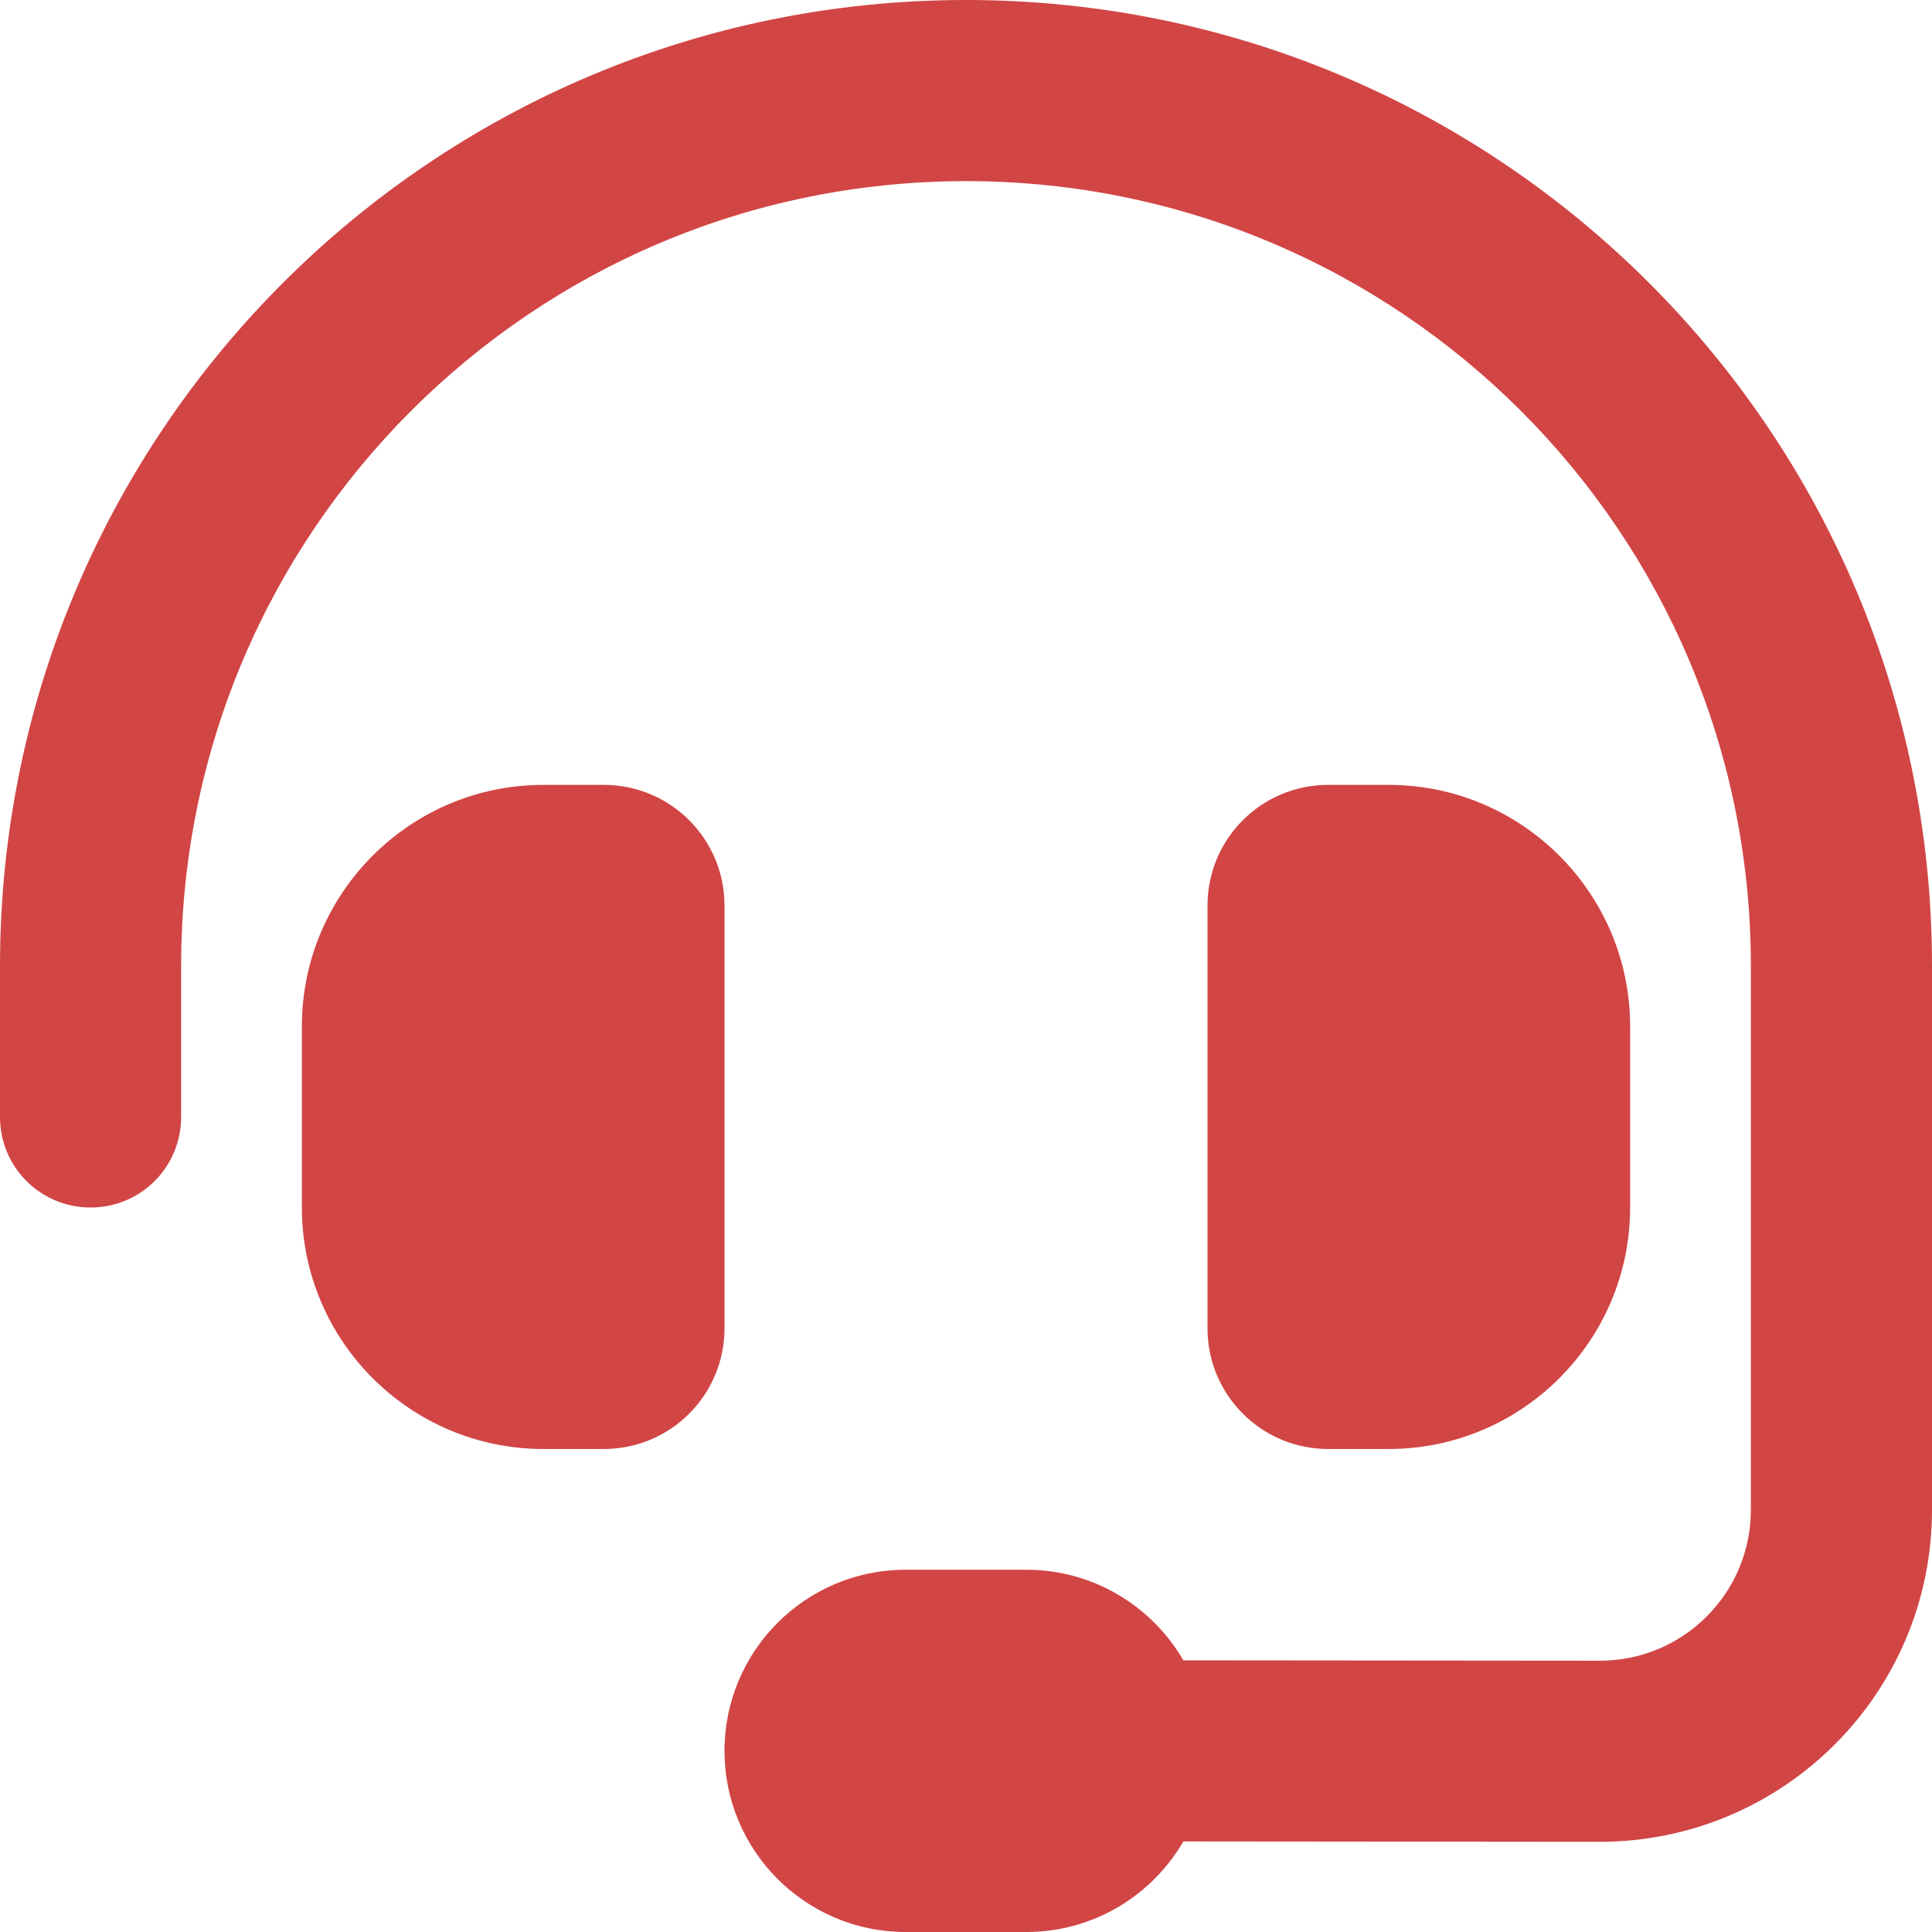
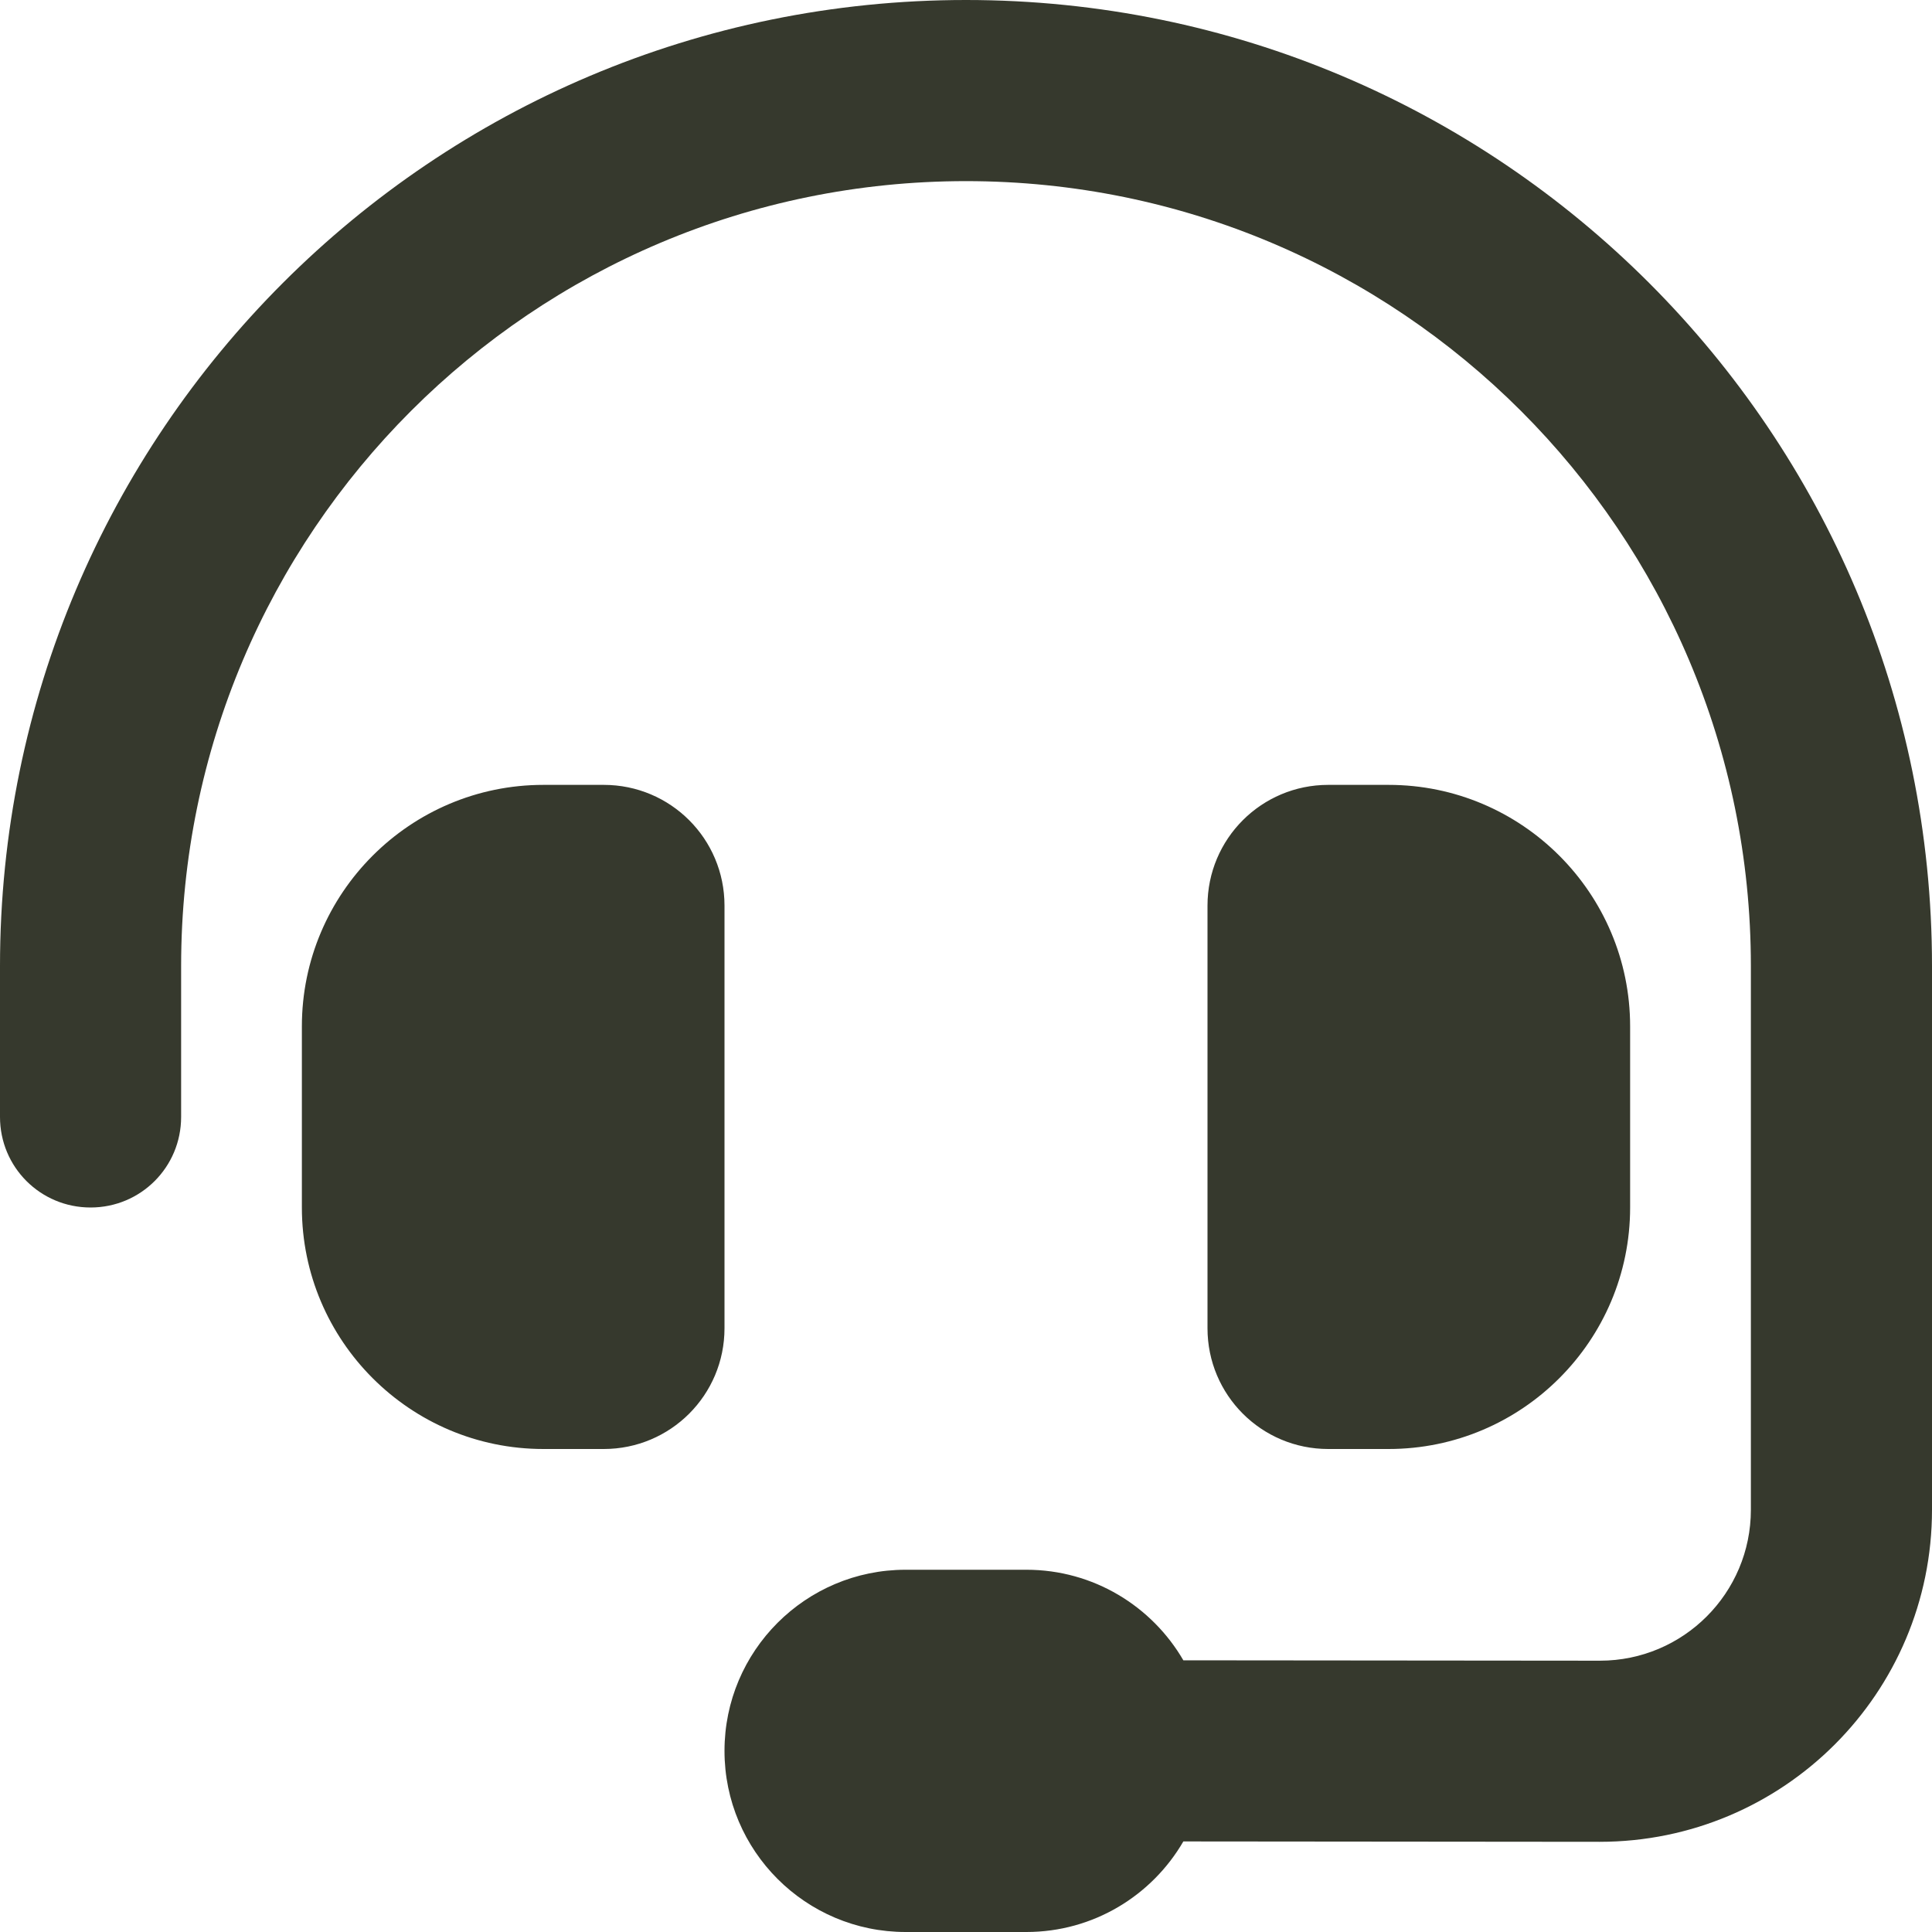
<svg xmlns="http://www.w3.org/2000/svg" viewBox="0 0 512 512">
-   <path fill="#D24545" d="M256 48C141.1 48 48 141.1 48 256v40c0 13.3-10.7 24-24 24s-24-10.7-24-24V256C0 114.6 114.6 0 256 0S512 114.6 512 256V400.1c0 48.6-39.4 88-88.1 88L313.6 488c-8.3 14.3-23.8 24-41.6 24H240c-26.5 0-48-21.5-48-48s21.5-48 48-48h32c17.8 0 33.3 9.7 41.6 24l110.4 .1c22.1 0 40-17.9 40-40V256c0-114.9-93.1-208-208-208zM144 208h16c17.7 0 32 14.3 32 32V352c0 17.7-14.3 32-32 32H144c-35.3 0-64-28.7-64-64V272c0-35.3 28.7-64 64-64zm224 0c35.3 0 64 28.7 64 64v48c0 35.3-28.7 64-64 64H352c-17.7 0-32-14.3-32-32V240c0-17.7 14.3-32 32-32h16z" />
+   <path fill="#36392D" d="M256 48C141.1 48 48 141.1 48 256v40c0 13.3-10.7 24-24 24s-24-10.7-24-24V256C0 114.6 114.6 0 256 0S512 114.6 512 256V400.1c0 48.6-39.4 88-88.1 88L313.6 488c-8.3 14.3-23.8 24-41.6 24H240c-26.5 0-48-21.5-48-48s21.5-48 48-48h32c17.8 0 33.3 9.7 41.6 24l110.4 .1c22.1 0 40-17.9 40-40V256c0-114.9-93.1-208-208-208zM144 208h16c17.7 0 32 14.3 32 32V352c0 17.7-14.3 32-32 32H144c-35.3 0-64-28.7-64-64V272c0-35.3 28.7-64 64-64zm224 0c35.3 0 64 28.7 64 64v48c0 35.3-28.7 64-64 64H352c-17.7 0-32-14.3-32-32V240c0-17.7 14.3-32 32-32h16z" />
</svg>
